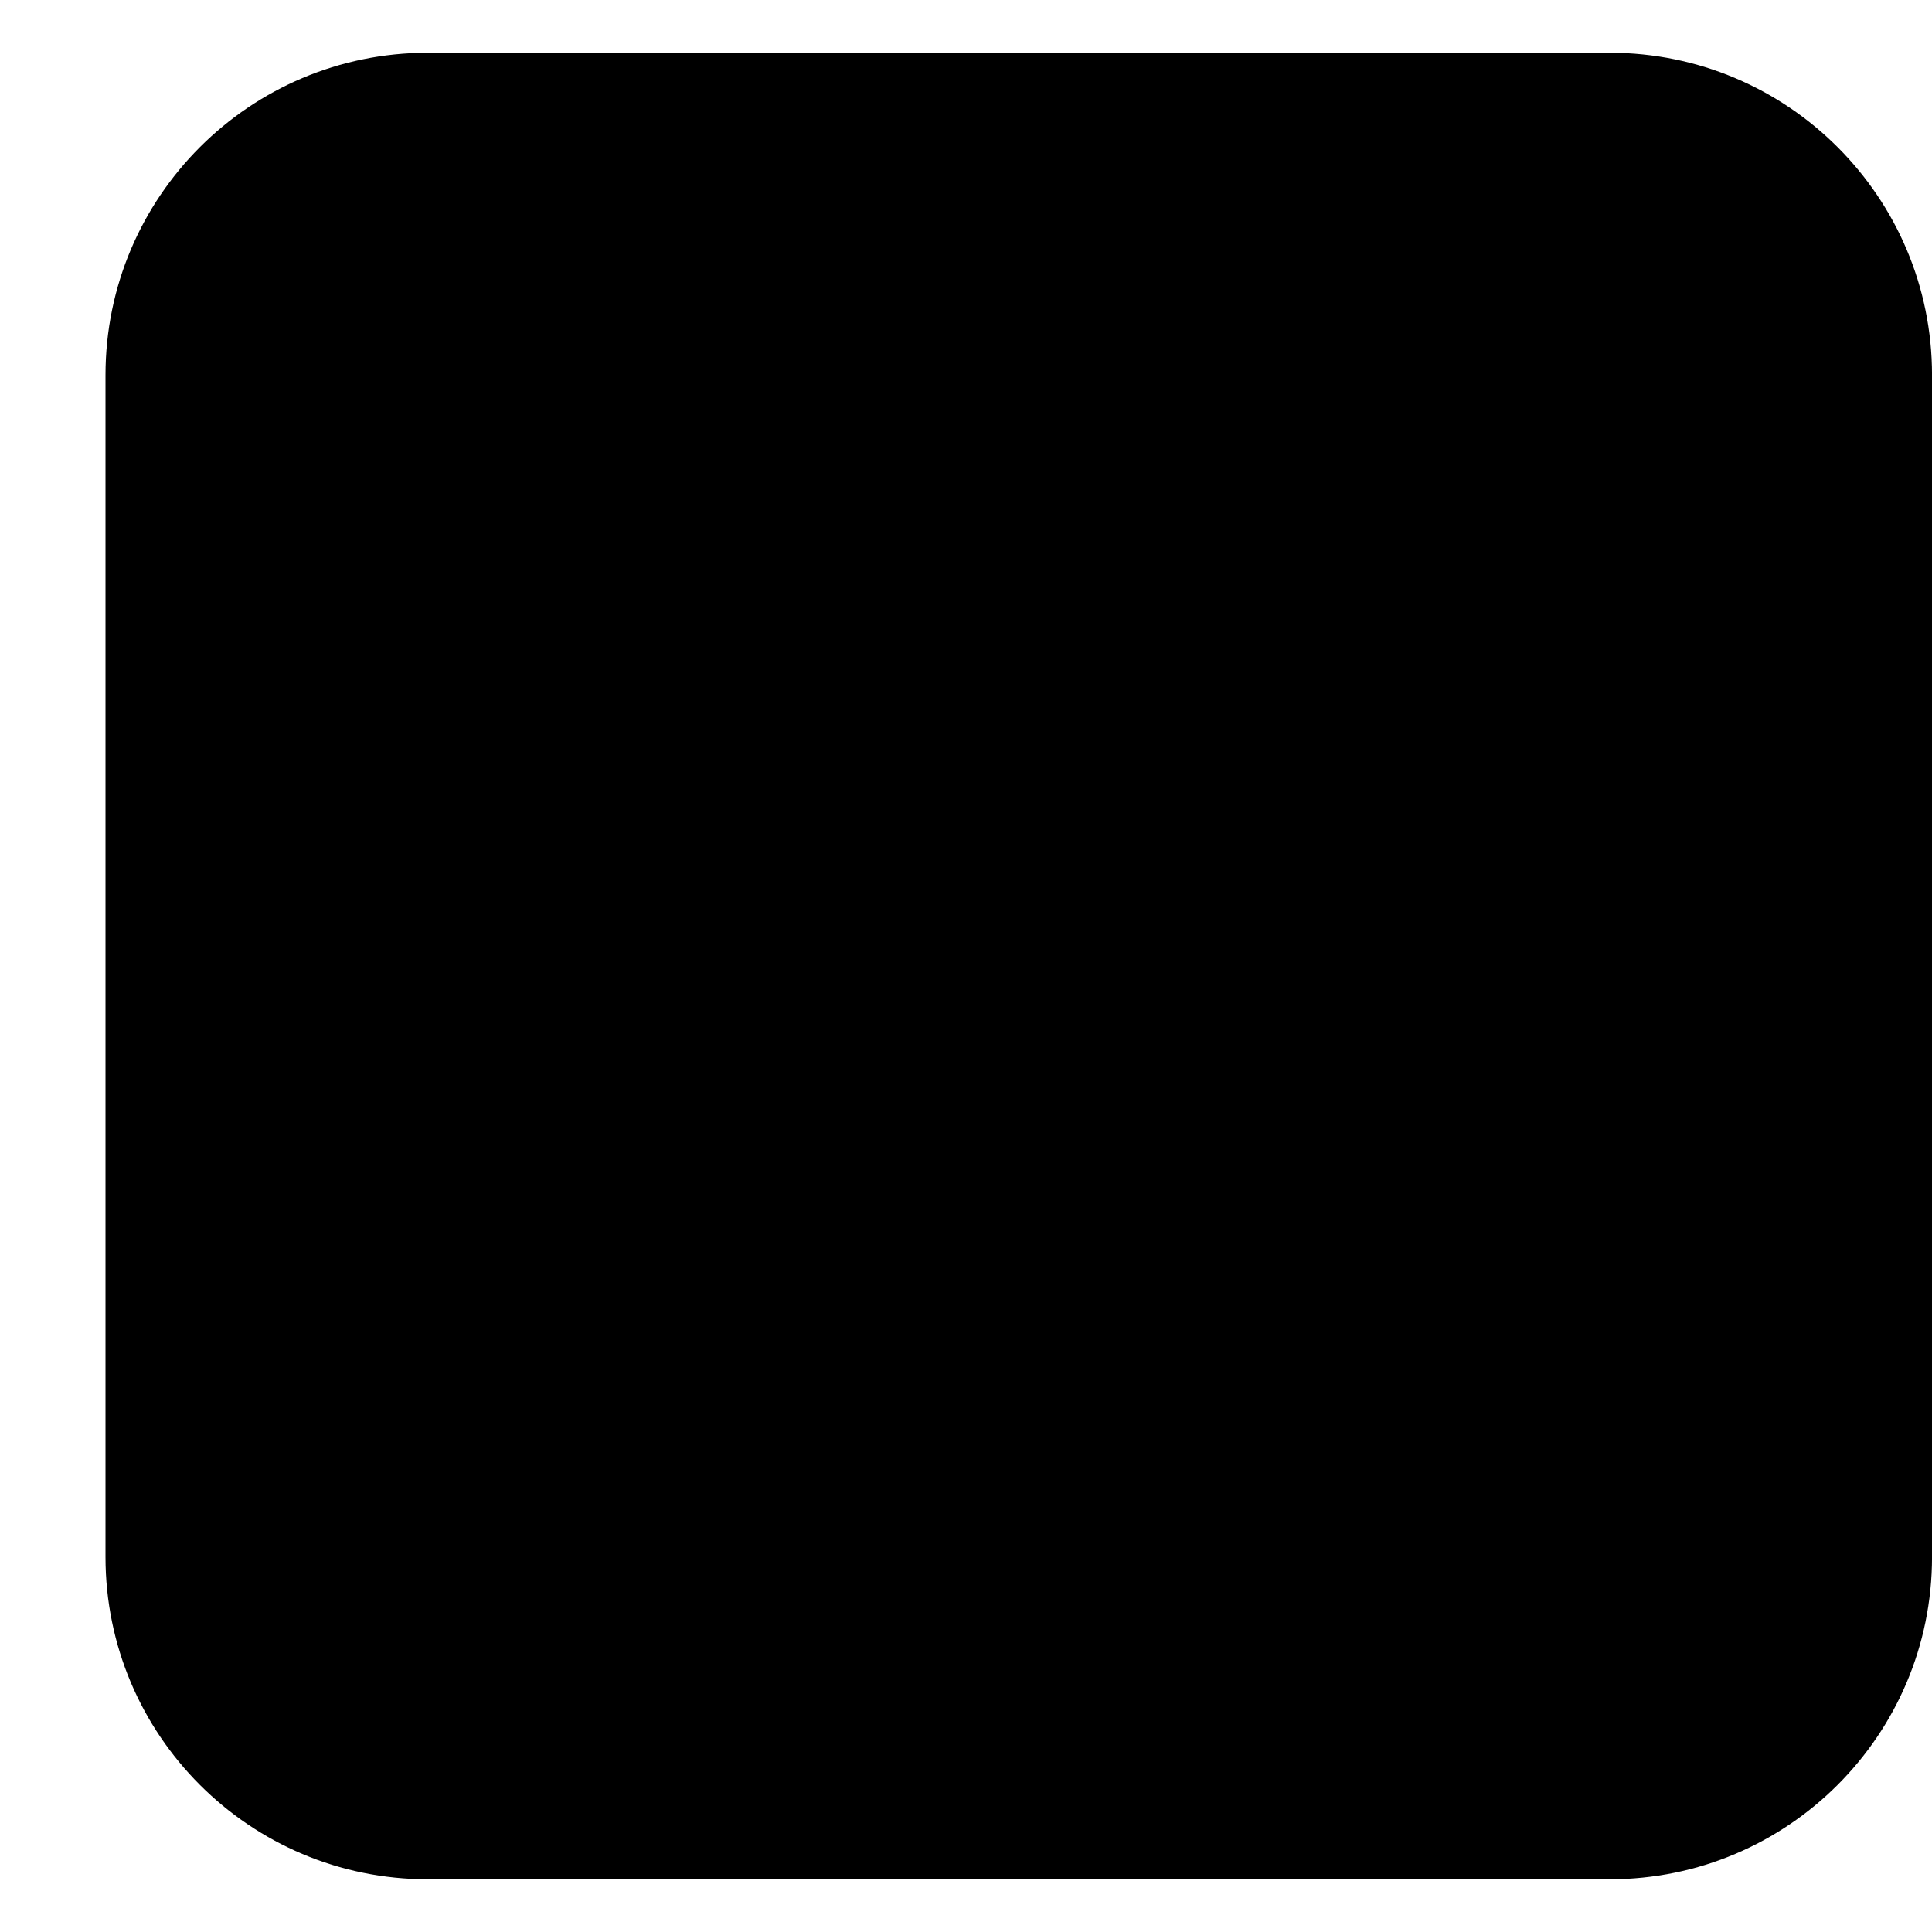
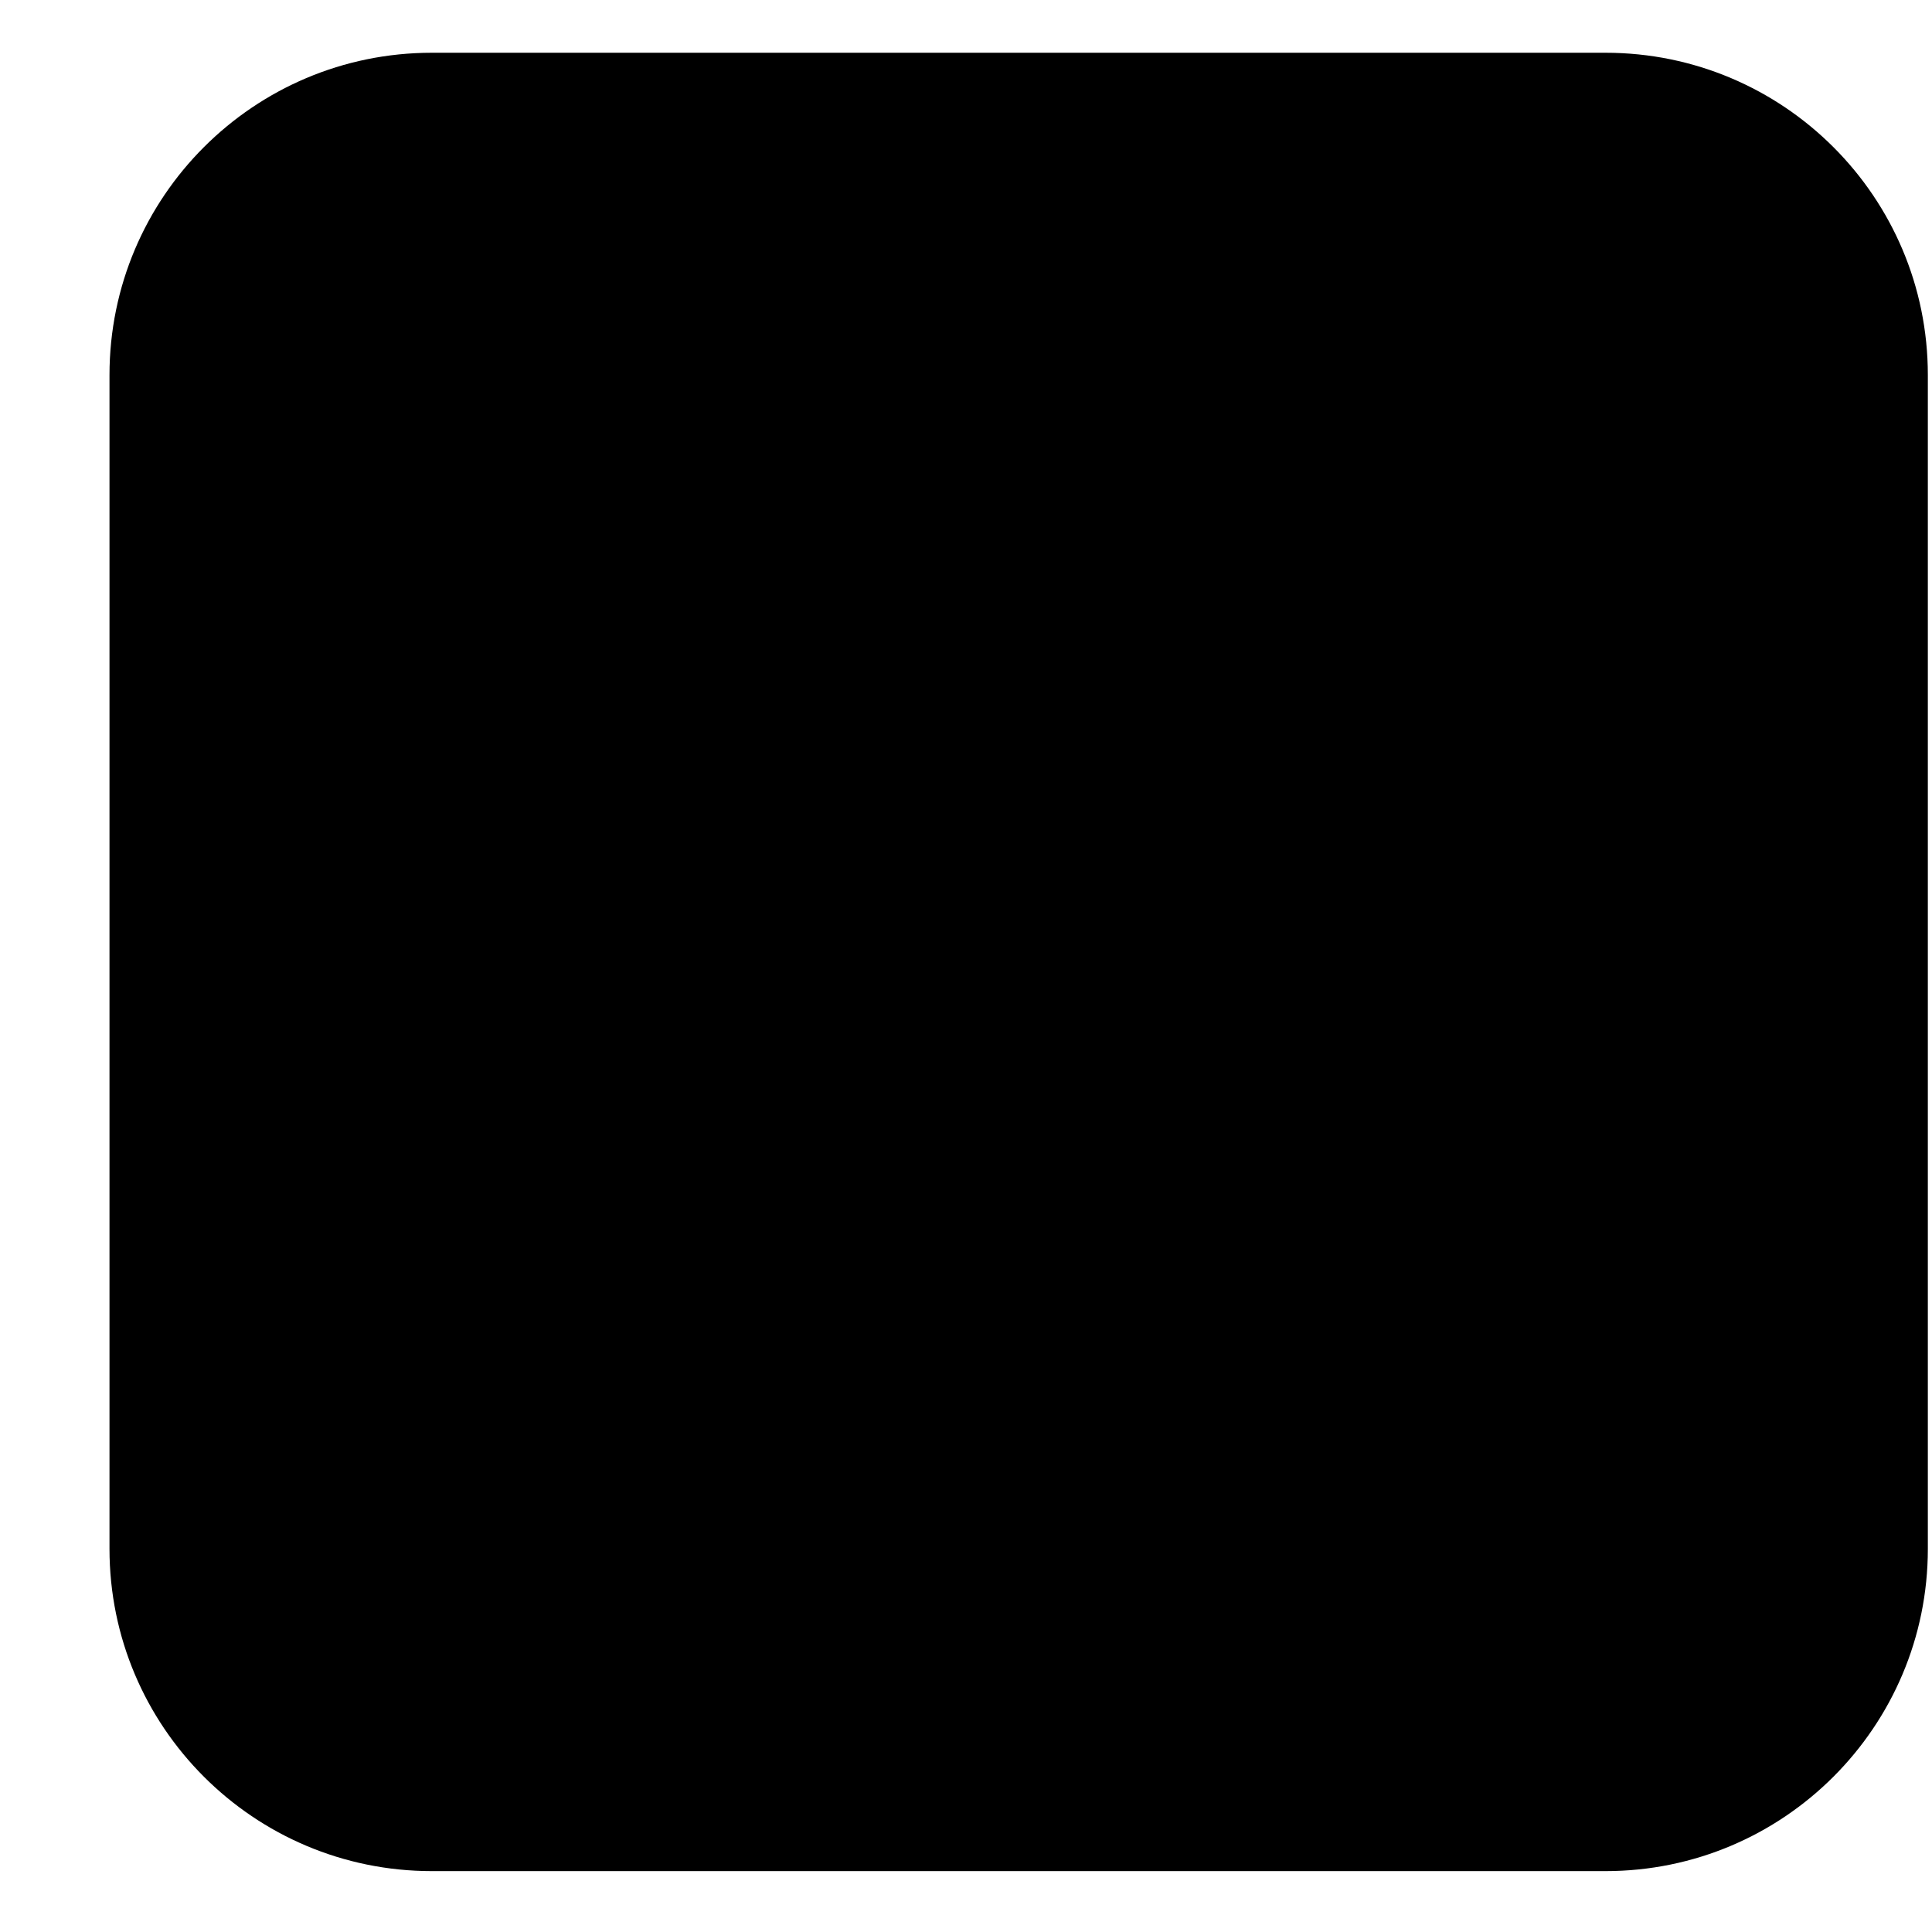
<svg xmlns="http://www.w3.org/2000/svg" width="_MAINWIDTH_" height="17" id="svg4152" version="1.1" viewBox="0 0 _MAINWIDTH_ 17">
  <defs id="defs4154" />
  <g id="layer1" transform="translate(-0.122568,-47.1948)">
-     <rect style="fill:_DARK_;fill-opacity:1;stroke:_BORDDARK_;stroke-width:0.928;stroke-miterlimit:4;stroke-dasharray:none;stroke-opacity:1" id="rect9014" width="16.072" height="16.072" x="0.586" y="47.659" ry="2.836" />
-     <g aria-label="✔" transform="scale(0.9478329,1.055038)" style="font-style:normal;font-weight:normal;font-size:17.425px;line-height:1.25;font-family:sans-serif;letter-spacing:0px;word-spacing:0px;fill:_GCCB_;fill-opacity:1;stroke:none;stroke-width:0.436" id="text9056">
-       <path d="m 5.66,52.287 q 0.332,0 0.502,0.545 0.34,1.021 0.485,1.021 0.111,0 0.23,-0.17 2.391,-3.514 4.424,-5.003 0.859,-0.63 1.676,-0.63 1.081,0 1.302,0.068 0.094,0.026 0.094,0.213 0,0.153 -0.196,0.383 -5.471,6.279 -6.517,8.168 -0.357,0.647 -1.651,0.647 -0.425,0 -0.893,-0.221 -0.196,-0.102 -0.681,-1.302 -0.613,-1.514 -0.613,-2.655 0,-0.417 0.596,-0.689 0.817,-0.374 1.225,-0.374 z" style="fill:_GCCB_;fill-opacity:1;stroke-width:0.436" id="path815" />
+     <rect style="fill:_CBBG_;fill-opacity:1;stroke:_CBBORD_;stroke-width:1.0;stroke-miterlimit:4;stroke-dasharray:none;stroke-opacity:1" id="rect9014" width="16" height="16" x="0.586" y="47.659" ry="2.836" />
+     <g aria-label="✔" transform="scale(0.9478329,1.055038)" style="font-style:normal;font-weight:normal;font-size:17.425px;line-height:1.25;font-family:sans-serif;letter-spacing:0px;word-spacing:0px;fill:_ACCENT_;fill-opacity:1;stroke:none;stroke-width:0.436" id="text9056">
+       <path d="m 5.66,52.287 q 0.332,0 0.502,0.545 0.34,1.021 0.485,1.021 0.111,0 0.23,-0.17 2.391,-3.514 4.424,-5.003 0.859,-0.63 1.676,-0.63 1.081,0 1.302,0.068 0.094,0.026 0.094,0.213 0,0.153 -0.196,0.383 -5.471,6.279 -6.517,8.168 -0.357,0.647 -1.651,0.647 -0.425,0 -0.893,-0.221 -0.196,-0.102 -0.681,-1.302 -0.613,-1.514 -0.613,-2.655 0,-0.417 0.596,-0.689 0.817,-0.374 1.225,-0.374 z" style="fill:_ACCENT_;fill-opacity:1;stroke-width:0" id="path37" />
    </g>
  </g>
</svg>
